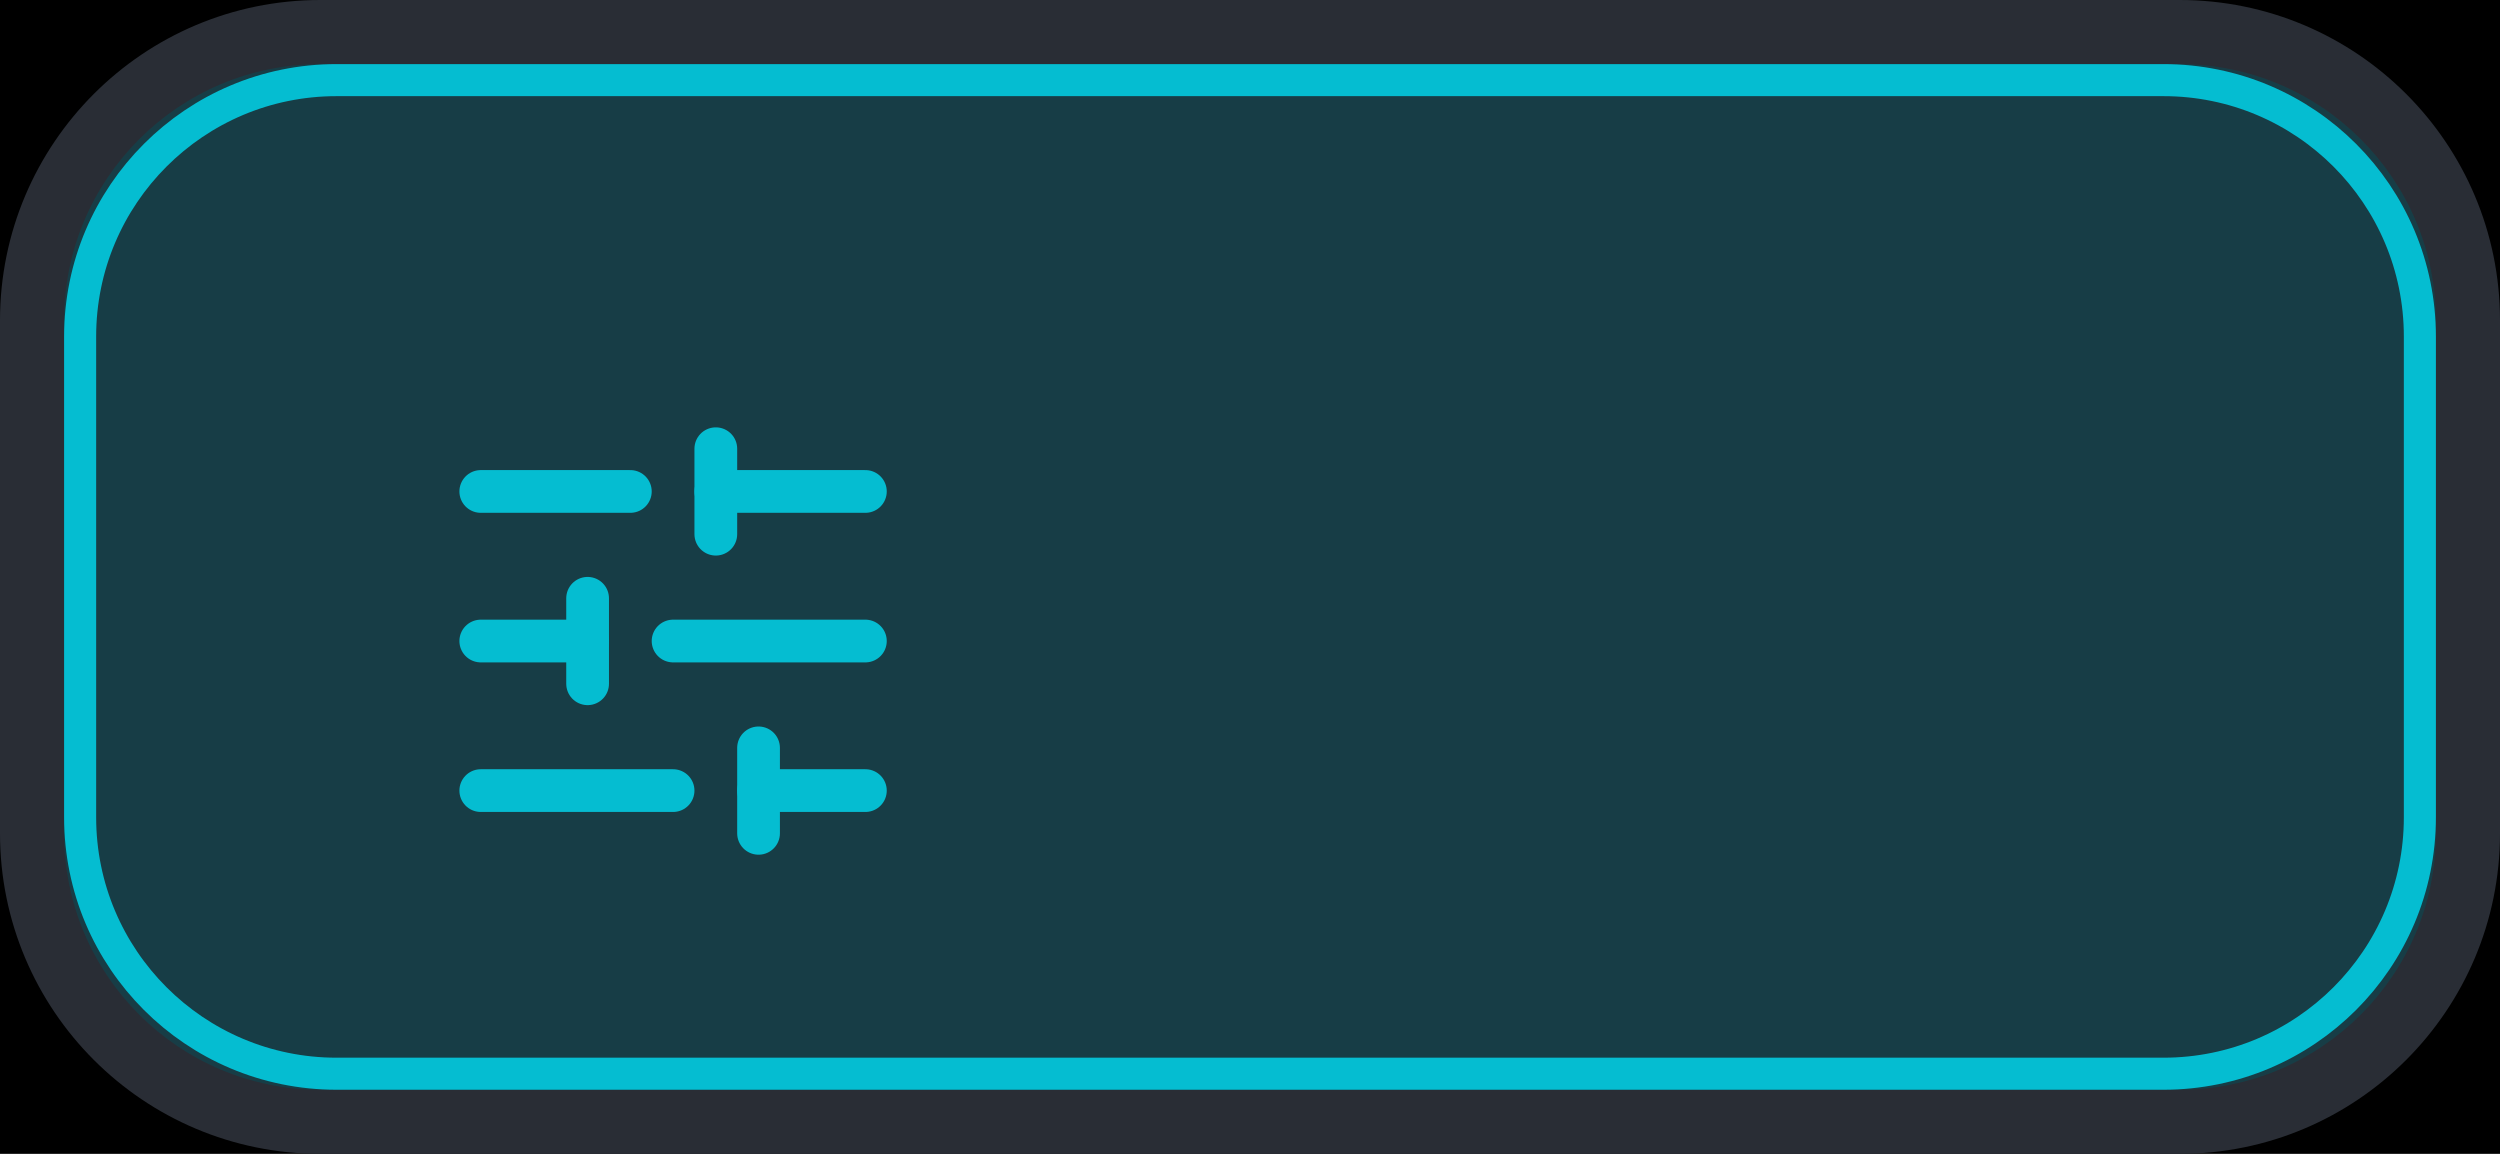
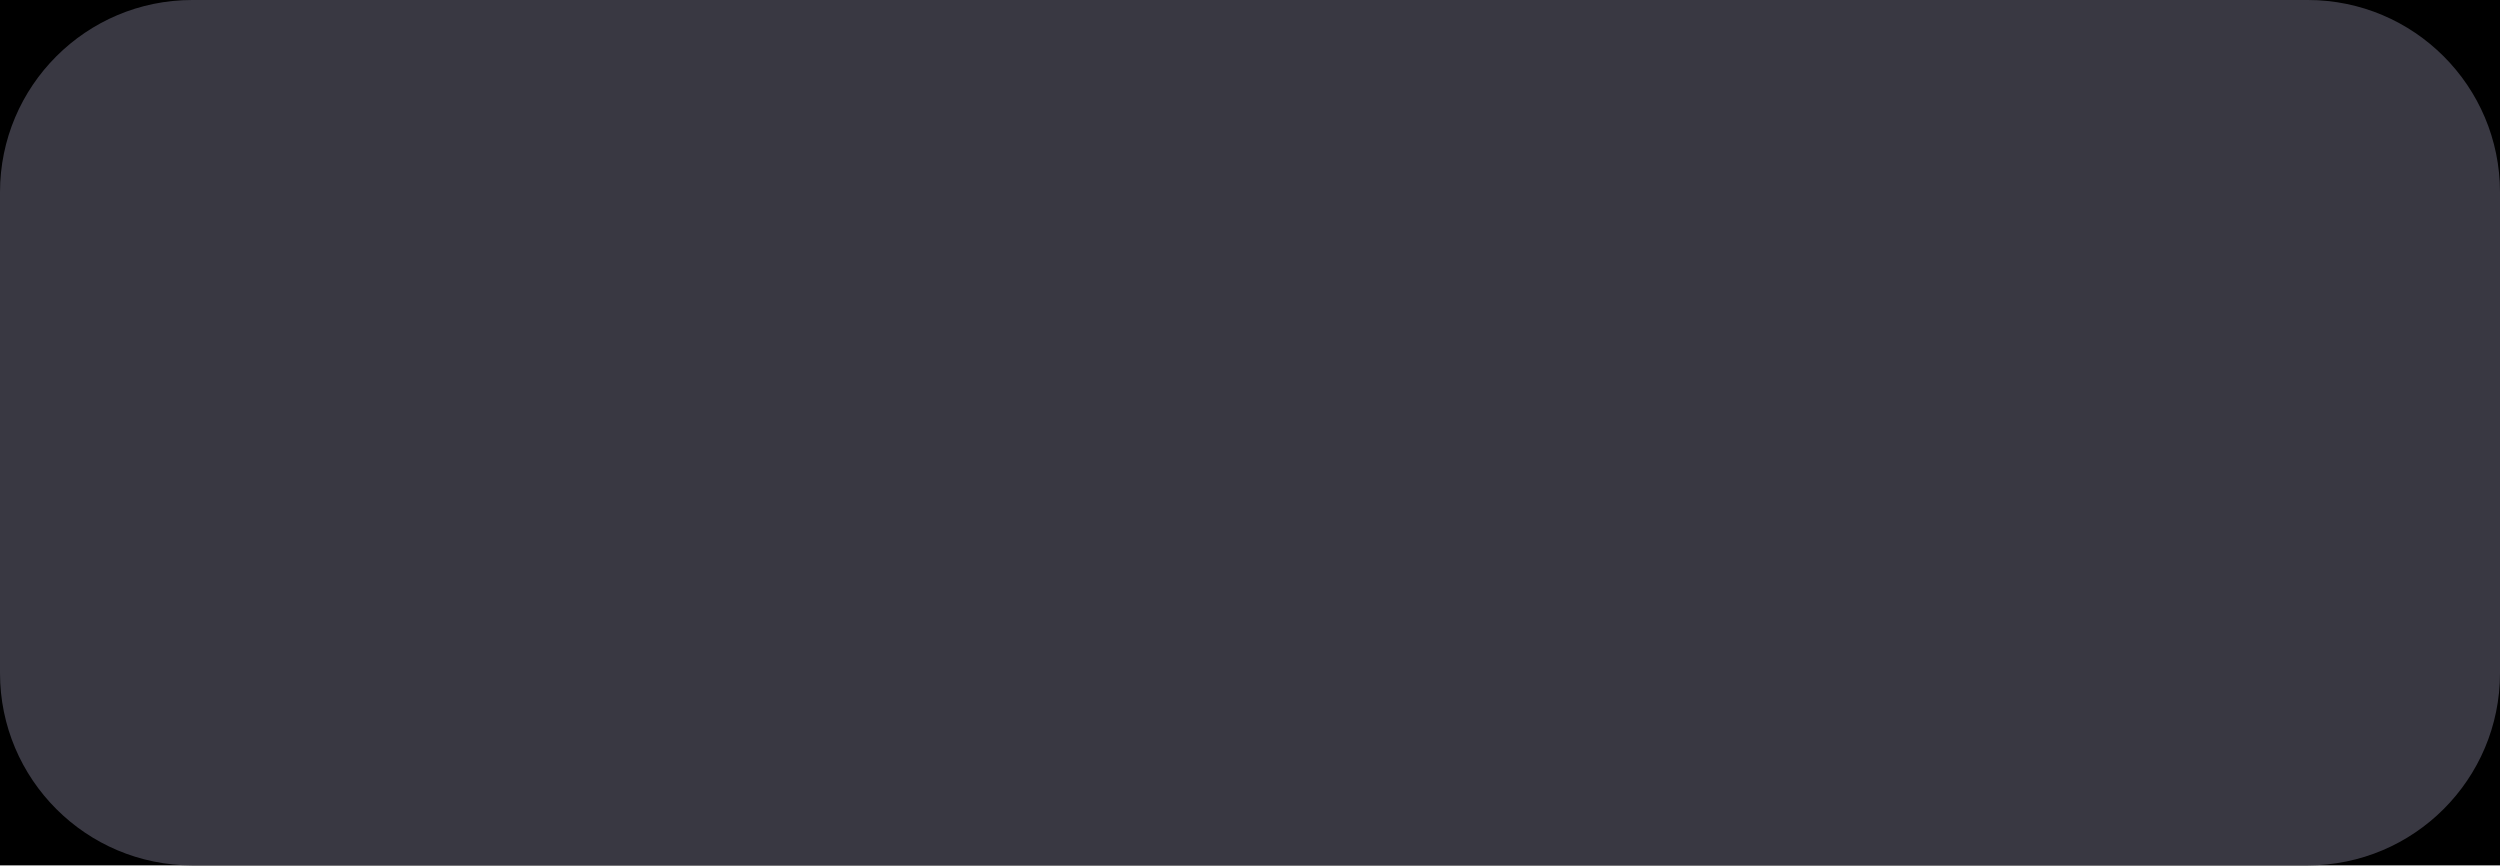
- <svg xmlns="http://www.w3.org/2000/svg" width="78" height="36">
-   <rect width="78" height="36" fill="#000" />
-   <rect width="78" height="36" rx="10" fill="#292d35" />
-   <rect x="2" y="2" width="74" height="32" rx="8" fill="#173d46" />
-   <rect x="2.5" y="2.5" width="73" height="31" rx="8" fill="none" stroke="#05bdd1" stroke-width="1" />
-   <svg width="16" height="16" viewBox="0 0 24 24" fill="none" stroke="#05bdd1" stroke-width="2" stroke-linecap="round" stroke-linejoin="round" x="13" y="12">
-     <path d="M10 5H3" />
-     <path d="M12 19H3" />
-     <path d="M14 3v4" />
-     <path d="M16 17v4" />
-     <path d="M21 12h-9" />
-     <path d="M21 19h-5" />
-     <path d="M21 5h-7" />
-     <path d="M8 10v4" />
-     <path d="M8 12H3" />
-   </svg>
+ <svg xmlns="http://www.w3.org/2000/svg" width="104" height="36" viewBox="0 0 104 36">
+   <rect width="104" height="36" fill="#000000" />
+   <rect width="104" height="36" rx="8" fill="#393842" />
</svg>
